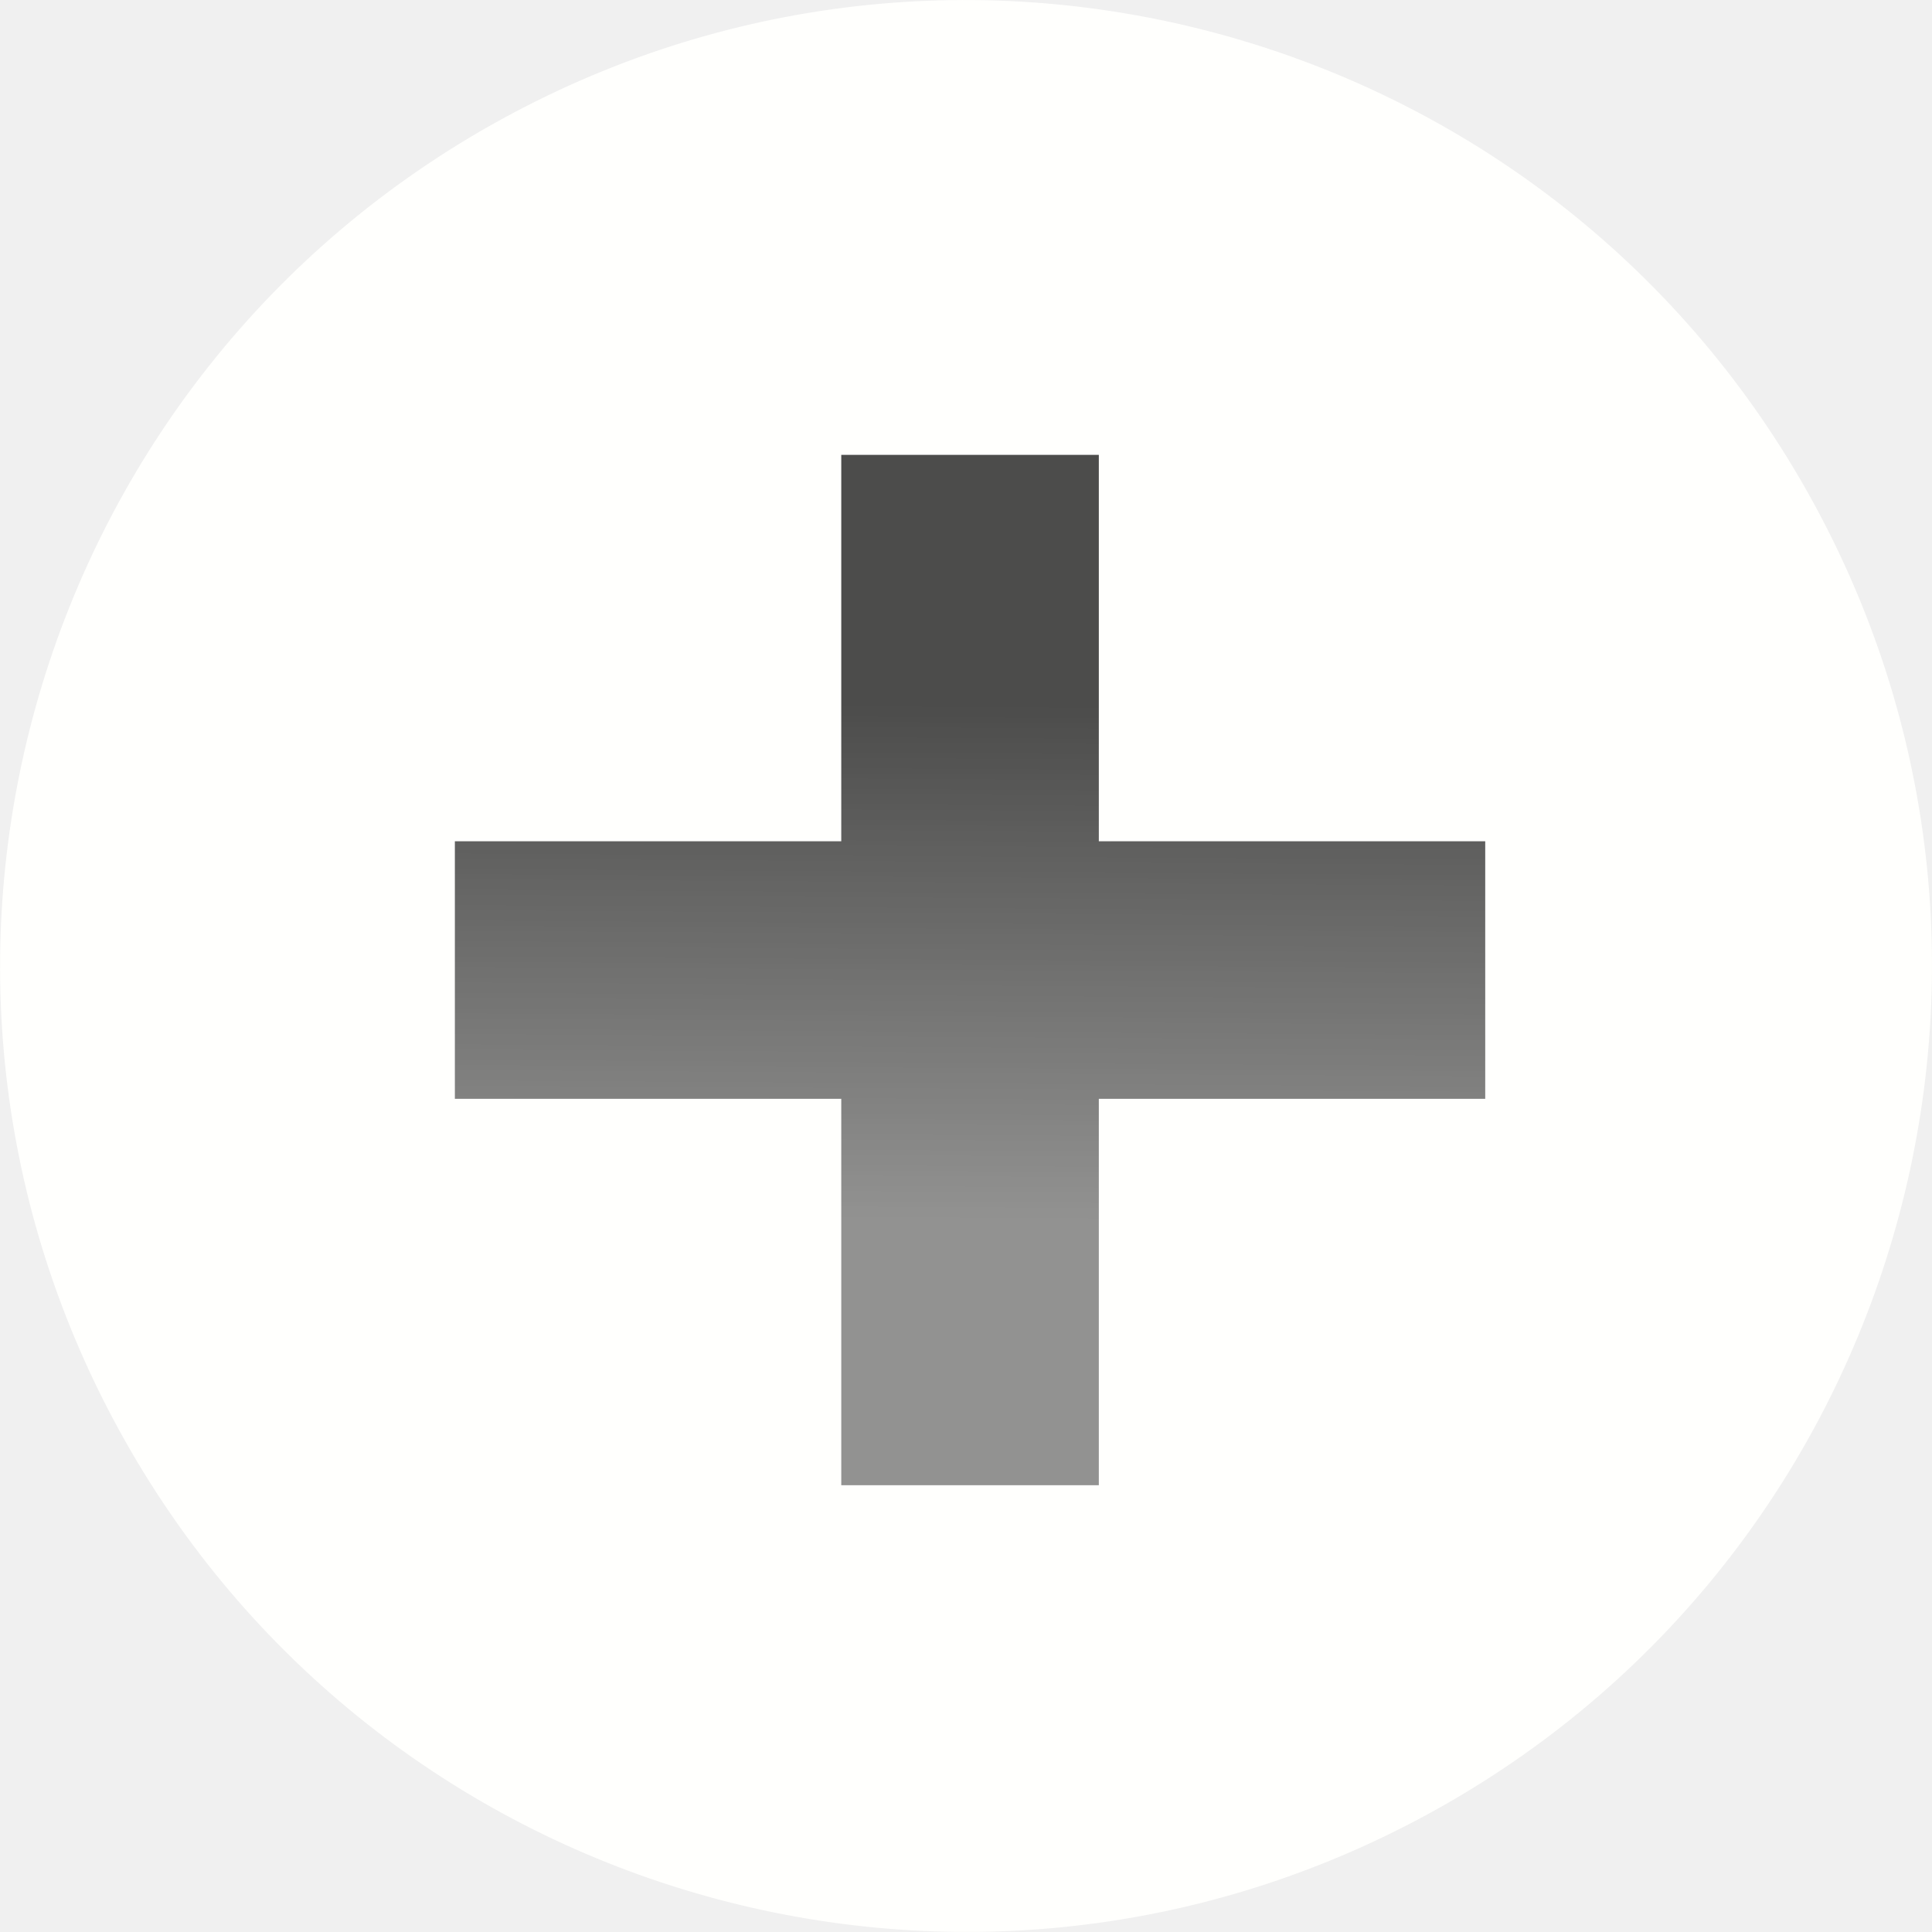
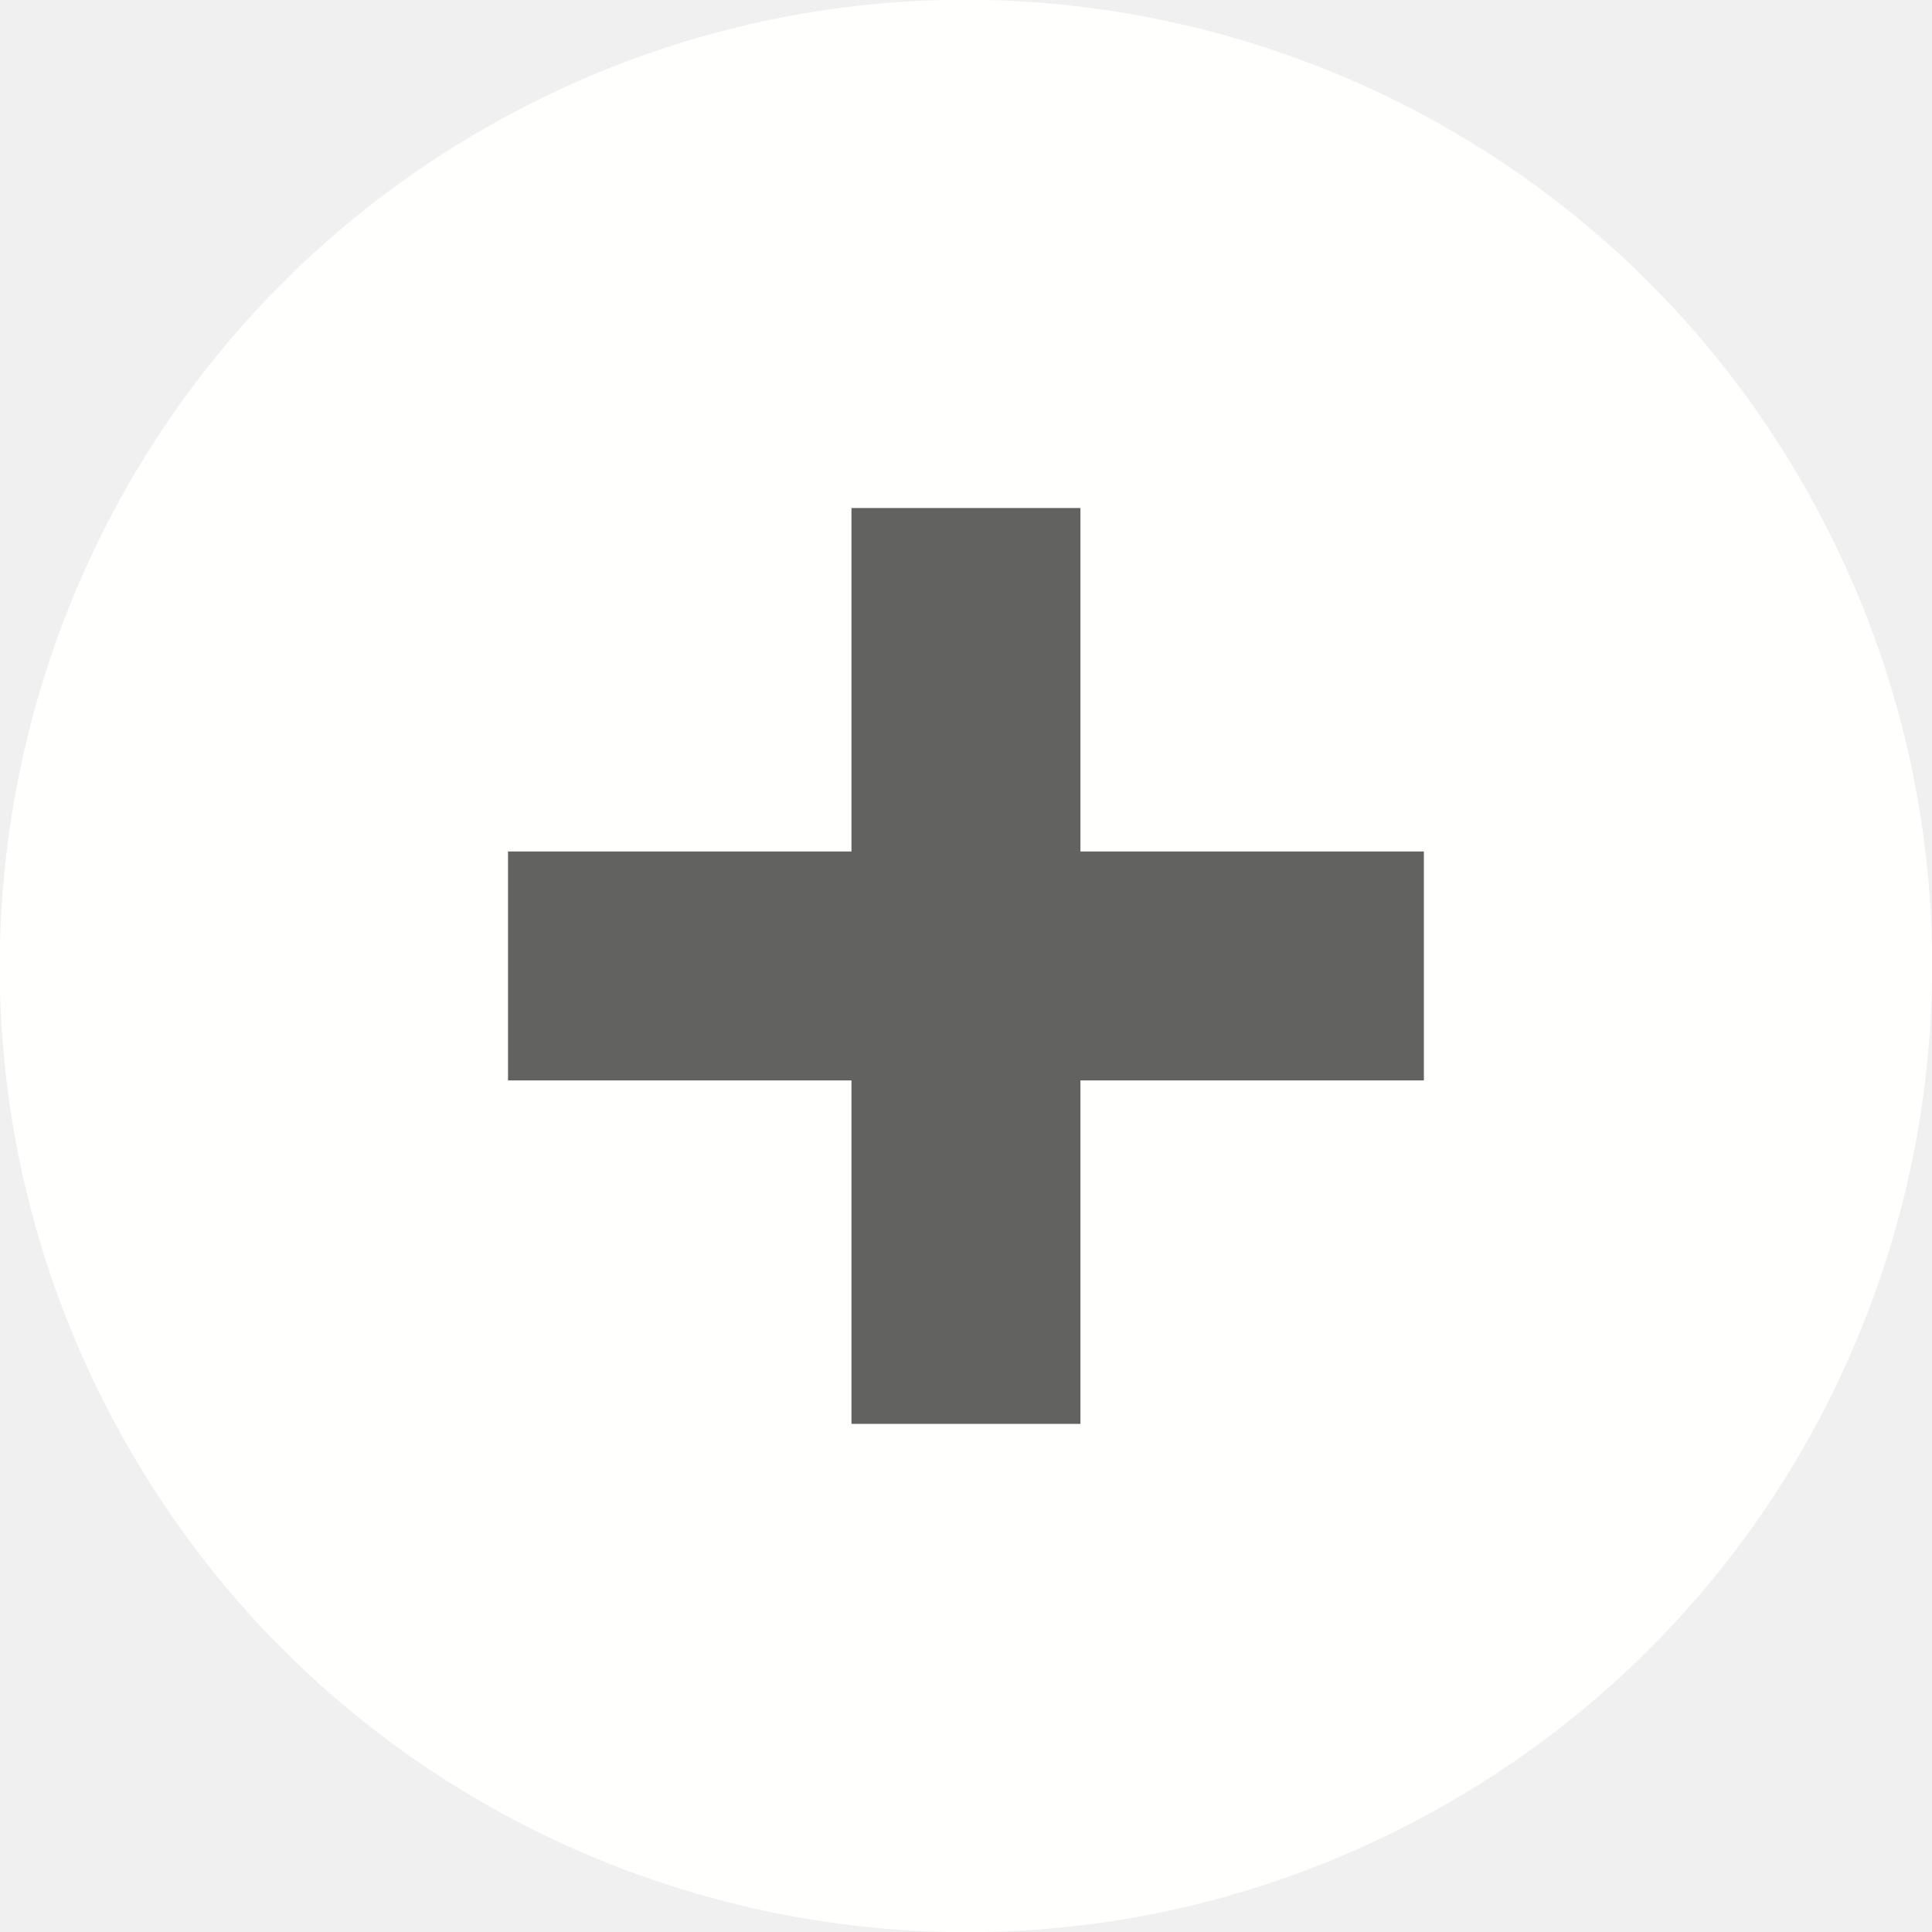
- <svg xmlns="http://www.w3.org/2000/svg" xmlns:xlink="http://www.w3.org/1999/xlink" width="16" height="16" version="1.1" style="enable-background:new" id="svg8">
+ <svg xmlns="http://www.w3.org/2000/svg" xmlns:xlink="http://www.w3.org/1999/xlink" width="18" height="18" version="1.1" style="enable-background:new" id="svg8">
  <defs id="defs12">
    <linearGradient id="linearGradient4507">
      <stop offset="0" style="stop-color:#fafafa;stop-opacity:0.855" id="stop4503" />
      <stop offset="1" style="stop-color:#646464;stop-opacity:1" id="stop4505" />
    </linearGradient>
    <linearGradient id="linearGradient3587-6-5">
      <stop offset="0" style="stop-color:#000000;stop-opacity:1" id="stop4498" />
      <stop offset="1" style="stop-color:#646464;stop-opacity:1" id="stop4500" />
    </linearGradient>
    <linearGradient x1="6.931" y1="7.844" x2="11.17" y2="12.083" id="linearGradient2388" xlink:href="#linearGradient3587-6-5-0" gradientUnits="userSpaceOnUse" gradientTransform="matrix(0.7542472,0.7542472,-0.7542472,0.7542472,9.279691,-7.449341)" />
    <linearGradient id="linearGradient3587-6-5-0">
      <stop id="stop3589-9-2" style="stop-color:#000000;stop-opacity:1" offset="0" />
      <stop id="stop3591-7-4" style="stop-color:#646464;stop-opacity:1" offset="1" />
    </linearGradient>
    <linearGradient x1="7.08" y1="7.694" x2="11.318" y2="11.932" id="linearGradient2388-5" xlink:href="#linearGradient4507" gradientUnits="userSpaceOnUse" gradientTransform="matrix(0.7515854,0.7568997,-0.7568997,0.7515854,31.8217,-5.317321)" />
    <linearGradient x1="6.931" y1="7.844" x2="11.17" y2="12.083" id="linearGradient2388-9" xlink:href="#linearGradient3587-6-5" gradientUnits="userSpaceOnUse" gradientTransform="matrix(0.7542472,0.7542472,-0.7542472,0.7542472,-13.23212,-10.31706)" />
-     <linearGradient xlink:href="#linearGradient3587-6-5" id="linearGradient4152" x1="7.676" y1="1040.398" x2="7.666" y2="1042.292" gradientUnits="userSpaceOnUse" gradientTransform="matrix(1.958857,0,0,2.252685,-7.239764,-2337.861)" />
  </defs>
-   <circle style="opacity:1;fill:#fffffd;fill-opacity:1;stroke:#ffffff;stroke-width:0;stroke-linejoin:round;stroke-miterlimit:4;stroke-dasharray:none;stroke-opacity:1" id="path4488" cx="3.309" cy="10.819" transform="rotate(-27.99514)" r="7.998" />
-   <path style="opacity:0.7;fill:url(#linearGradient4152);fill-opacity:1;fill-rule:evenodd;stroke:none;stroke-width:1.067px;stroke-linecap:butt;stroke-linejoin:miter;stroke-opacity:1;enable-background:new" d="m 6.967,3.767 v 3.2 h -3.2 V 9.1 h 3.2 V 12.3 H 9.1 V 9.1 h 3.2 V 6.967 h -3.2 V 3.767 Z" id="rect3336" />
+   <circle style="opacity:1;fill:#fffffd;fill-opacity:1;stroke:#ffffff;stroke-width:0;stroke-linejoin:round;stroke-miterlimit:4;stroke-dasharray:none;stroke-opacity:1" id="path4488" cx="3.722" cy="12.171" transform="rotate(-27.99514)" r="9" />
+   <path style="opacity:0.7;fill:#202020;fill-opacity:1;fill-rule:evenodd;stroke:none;stroke-width:1.067px;stroke-linecap:butt;stroke-linejoin:miter;stroke-opacity:1;enable-background:new" d="m 7.933,4.733 v 3.2 h -3.2 v 2.133 h 3.2 v 3.2 h 2.133 v -3.2 h 3.2 V 7.933 h -3.2 v -3.2 z" id="rect3336" />
</svg>
